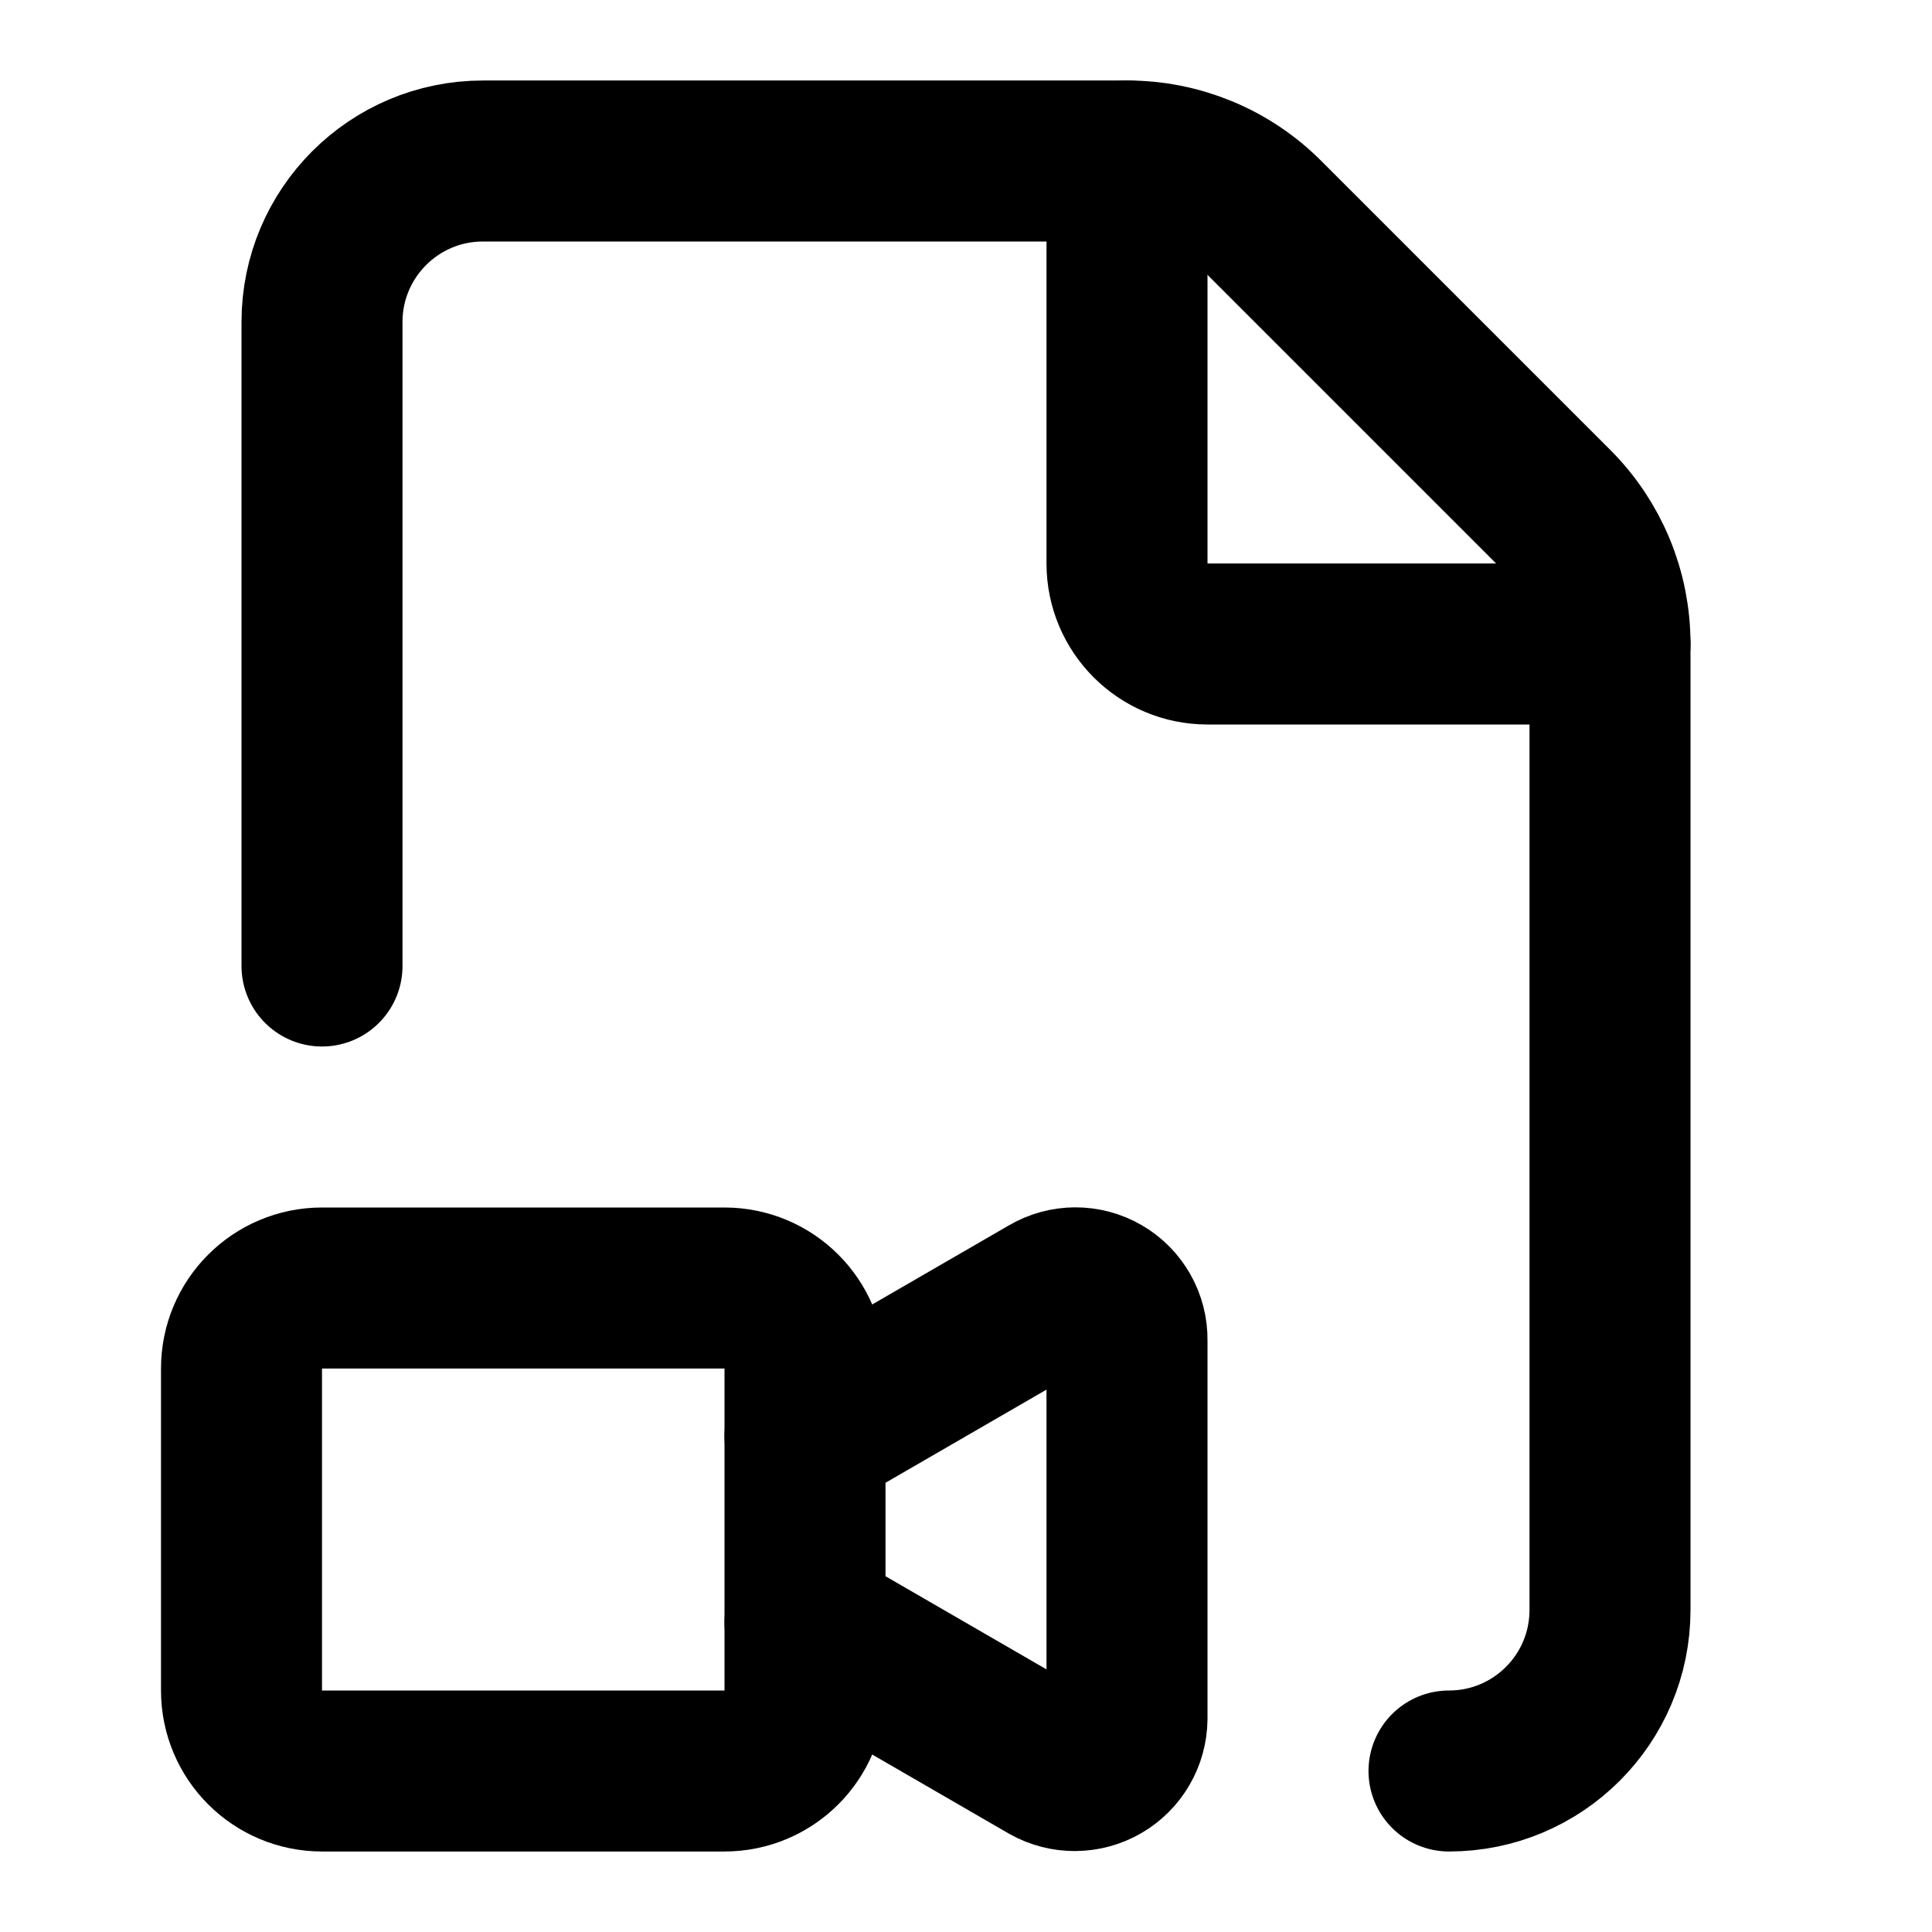
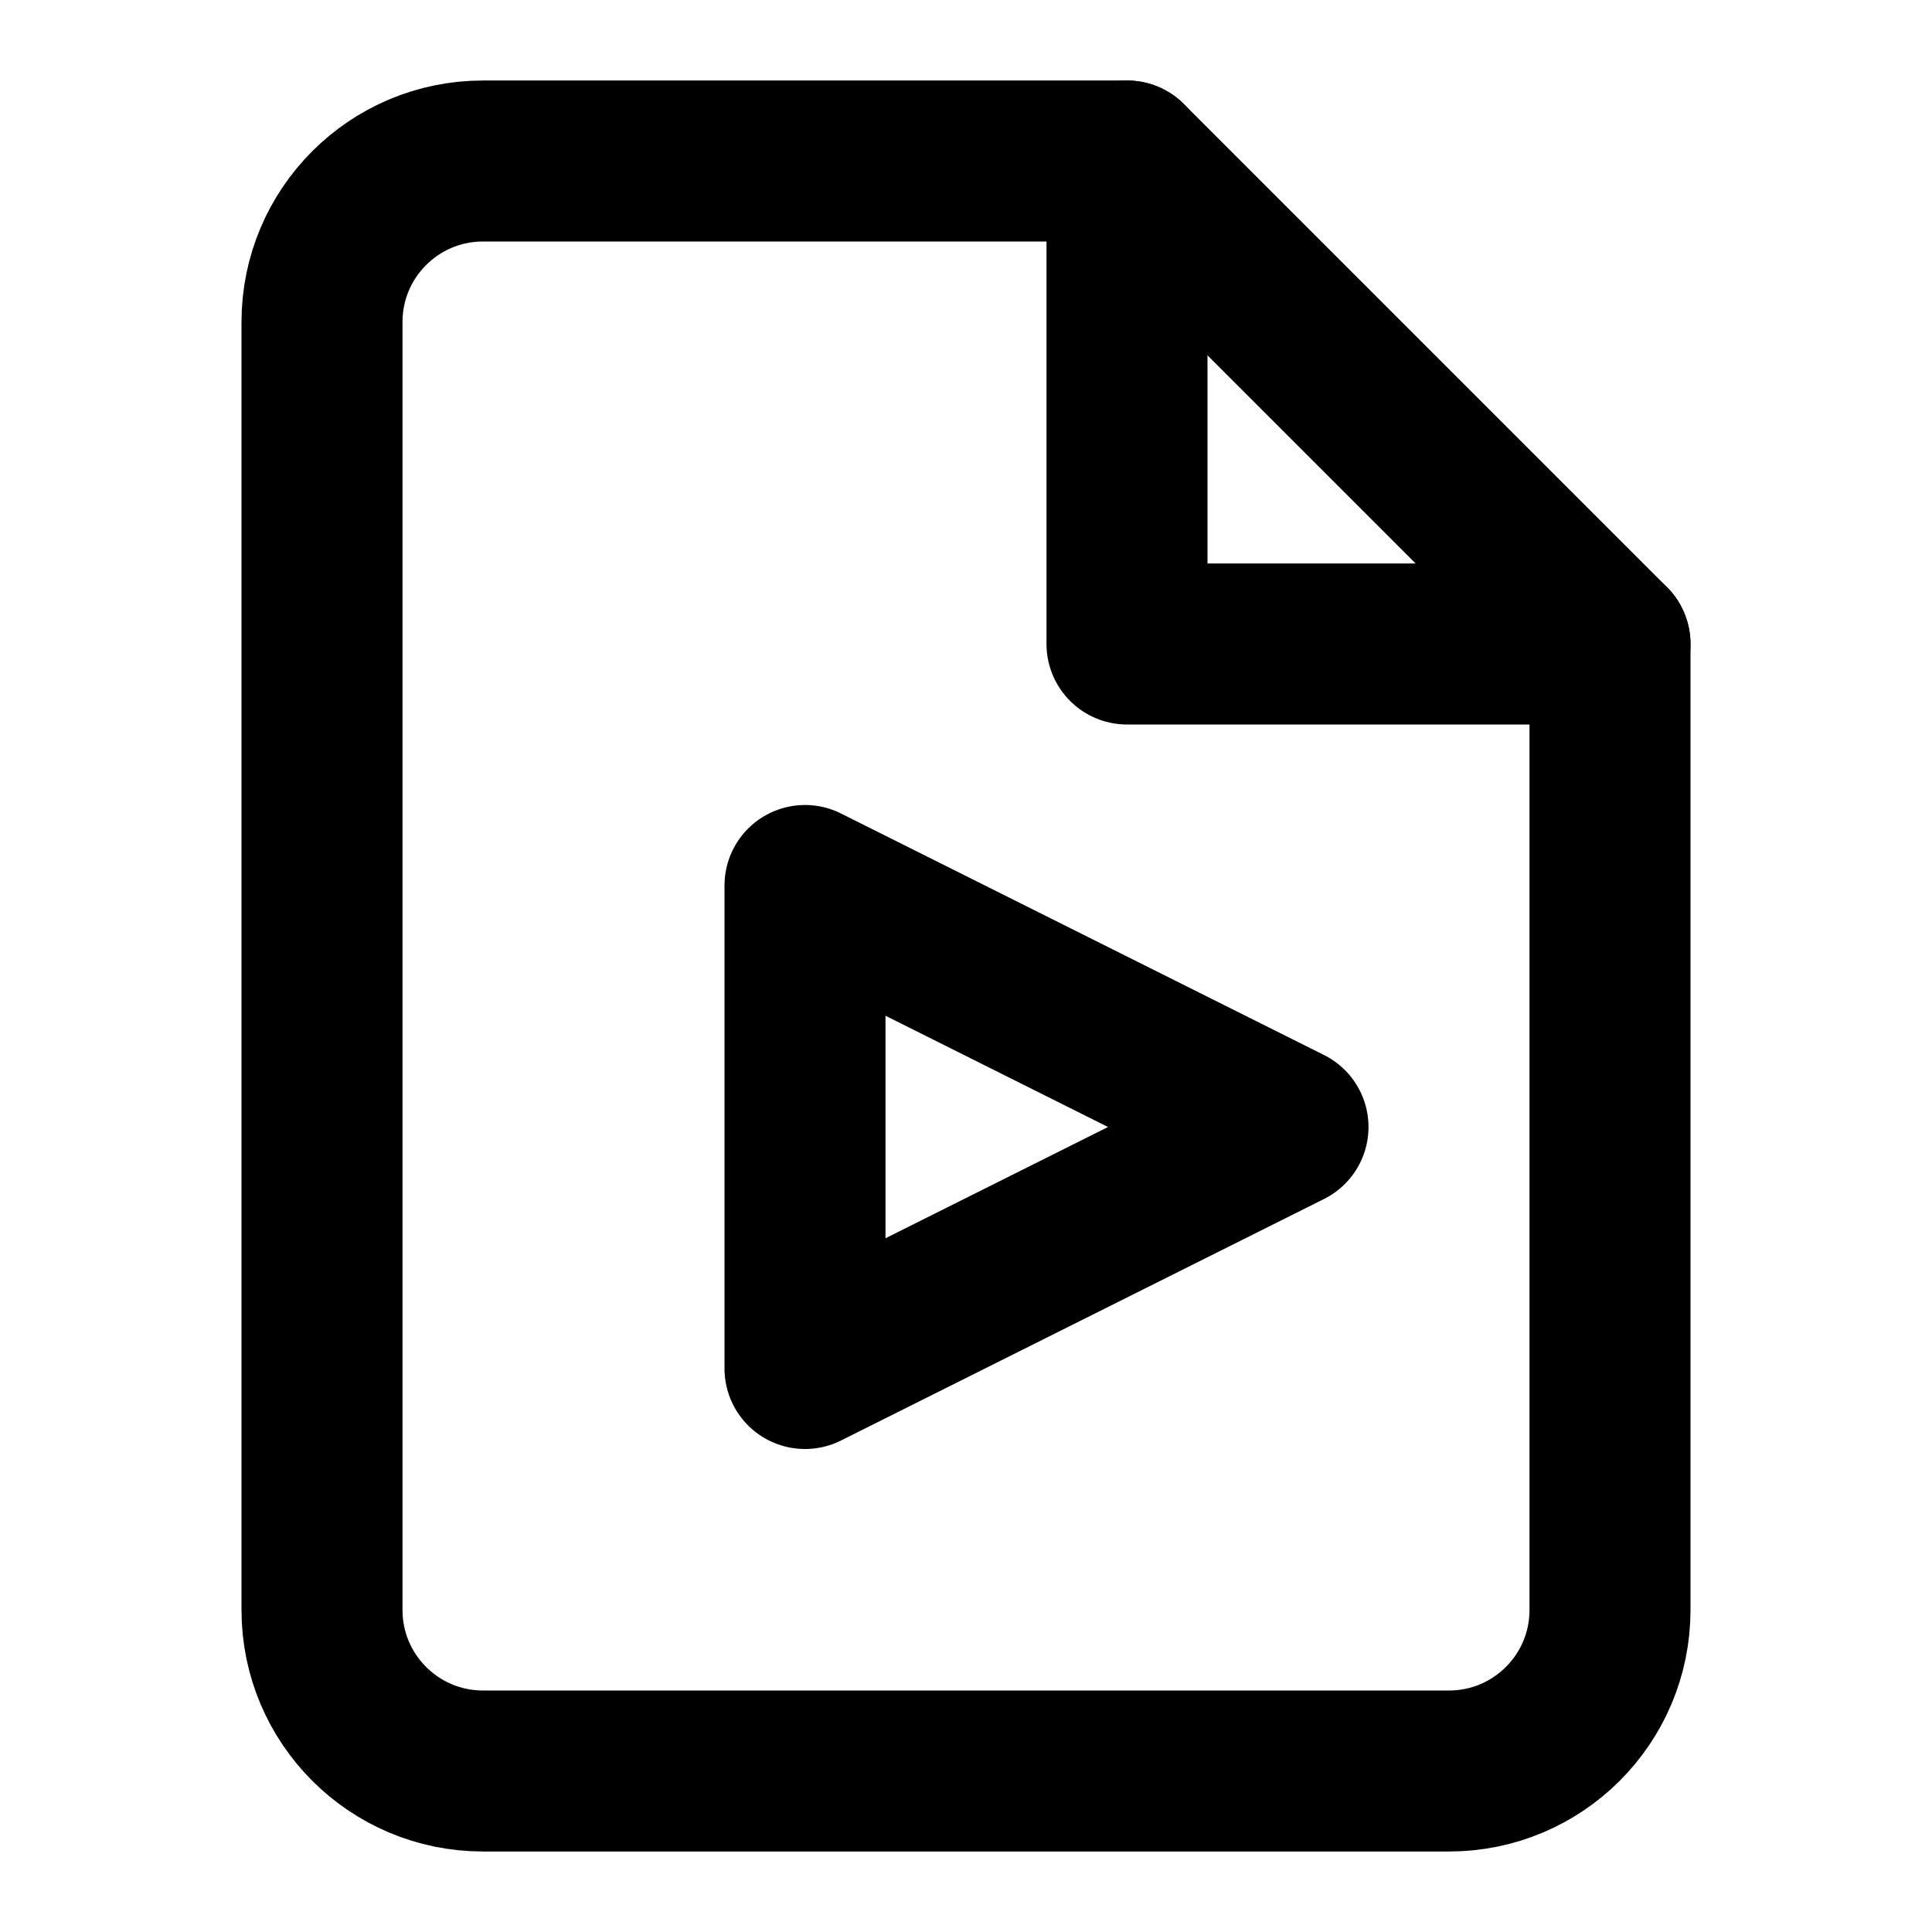
- <svg xmlns="http://www.w3.org/2000/svg" width="24" height="24" viewBox="0 0 24 24" fill="none" stroke="currentColor" stroke-width="2" stroke-linecap="round" stroke-linejoin="round">
-   <path d="M4 12V4a2 2 0 0 1 2-2h8a2.4 2.4 0 0 1 1.706.706l3.588 3.588A2.4 2.4 0 0 1 20 8v12a2 2 0 0 1-2 2" />
-   <path d="M14 2v5a1 1 0 0 0 1 1h5" />
-   <path d="m10 17.843 3.033-1.755a.64.64 0 0 1 .967.56v4.704a.65.65 0 0 1-.967.56L10 20.157" />
-   <rect width="7" height="6" x="3" y="16" rx="1" />
+ <svg xmlns="http://www.w3.org/2000/svg" viewBox="0 0 24 24" width="1em" height="1em" fill="none" stroke="currentColor" stroke-width="2" stroke-linecap="round" stroke-linejoin="round">
+   <path d="M14 2H6a2 2 0 0 0-2 2v16a2 2 0 0 0 2 2h12a2 2 0 0 0 2-2V8z" />
+   <polyline points="14 2 14 8 20 8" />
+   <polygon points="10 11 16 14 10 17 10 11" />
</svg>
